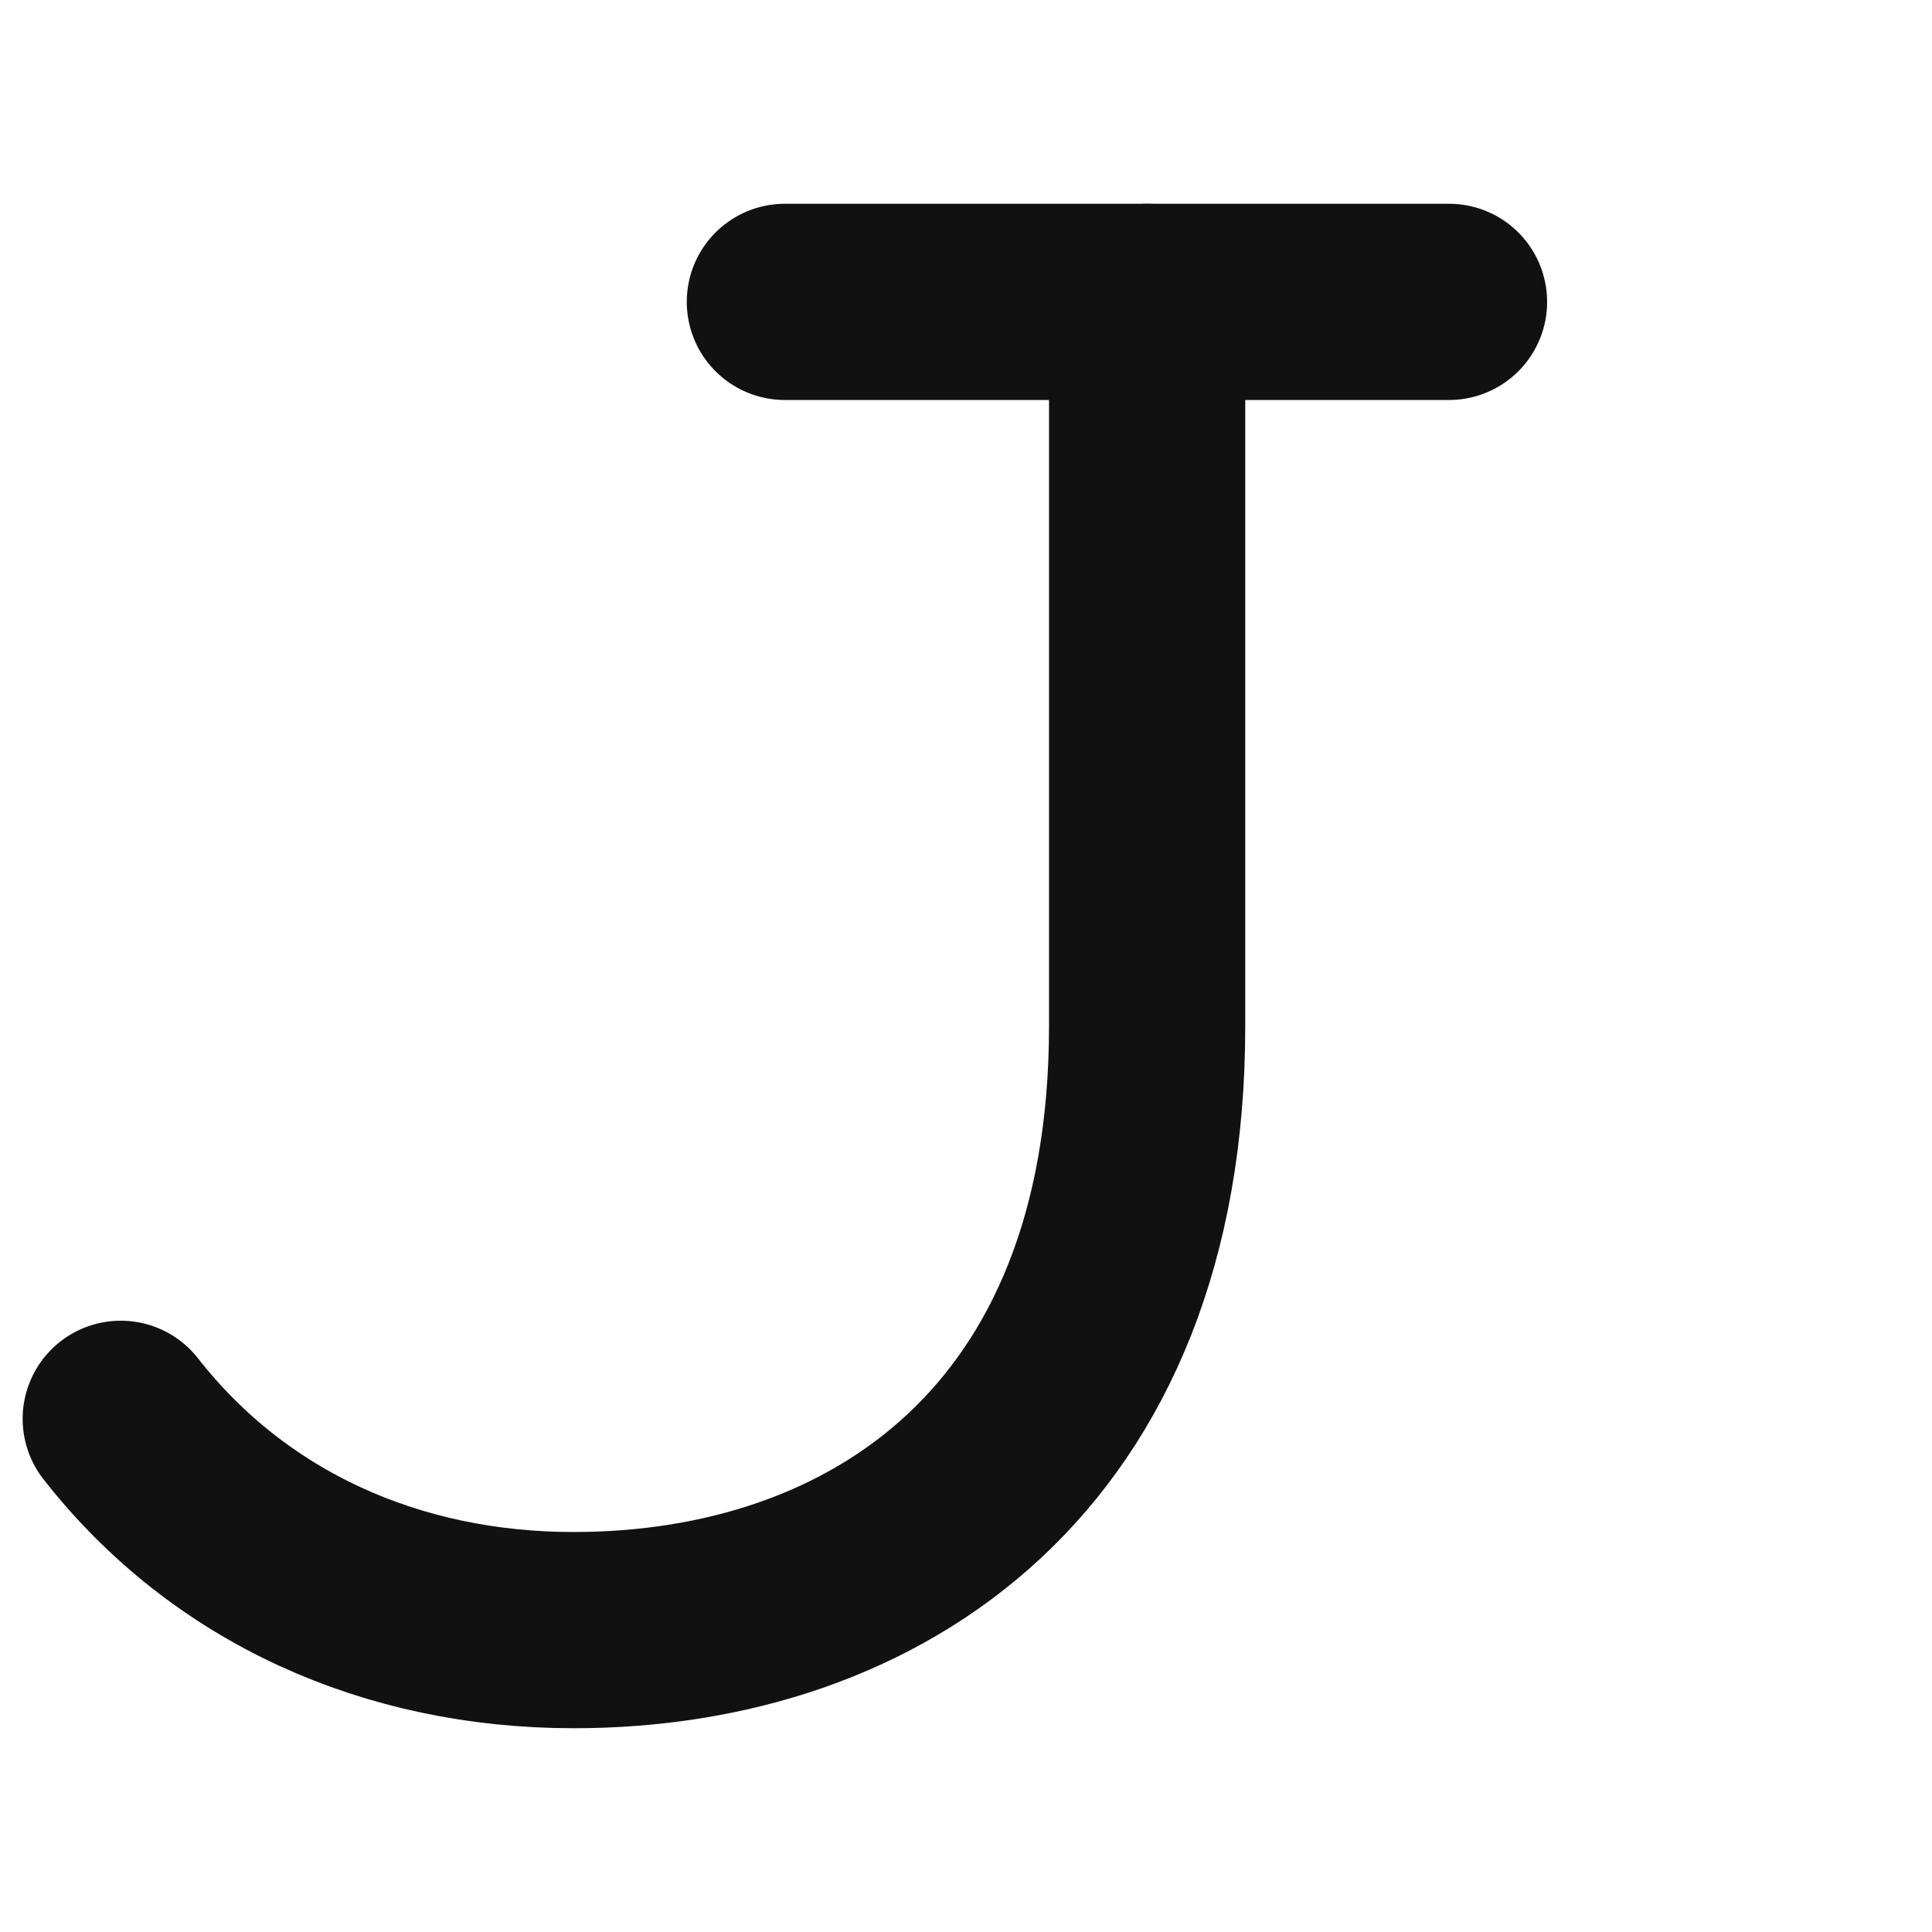
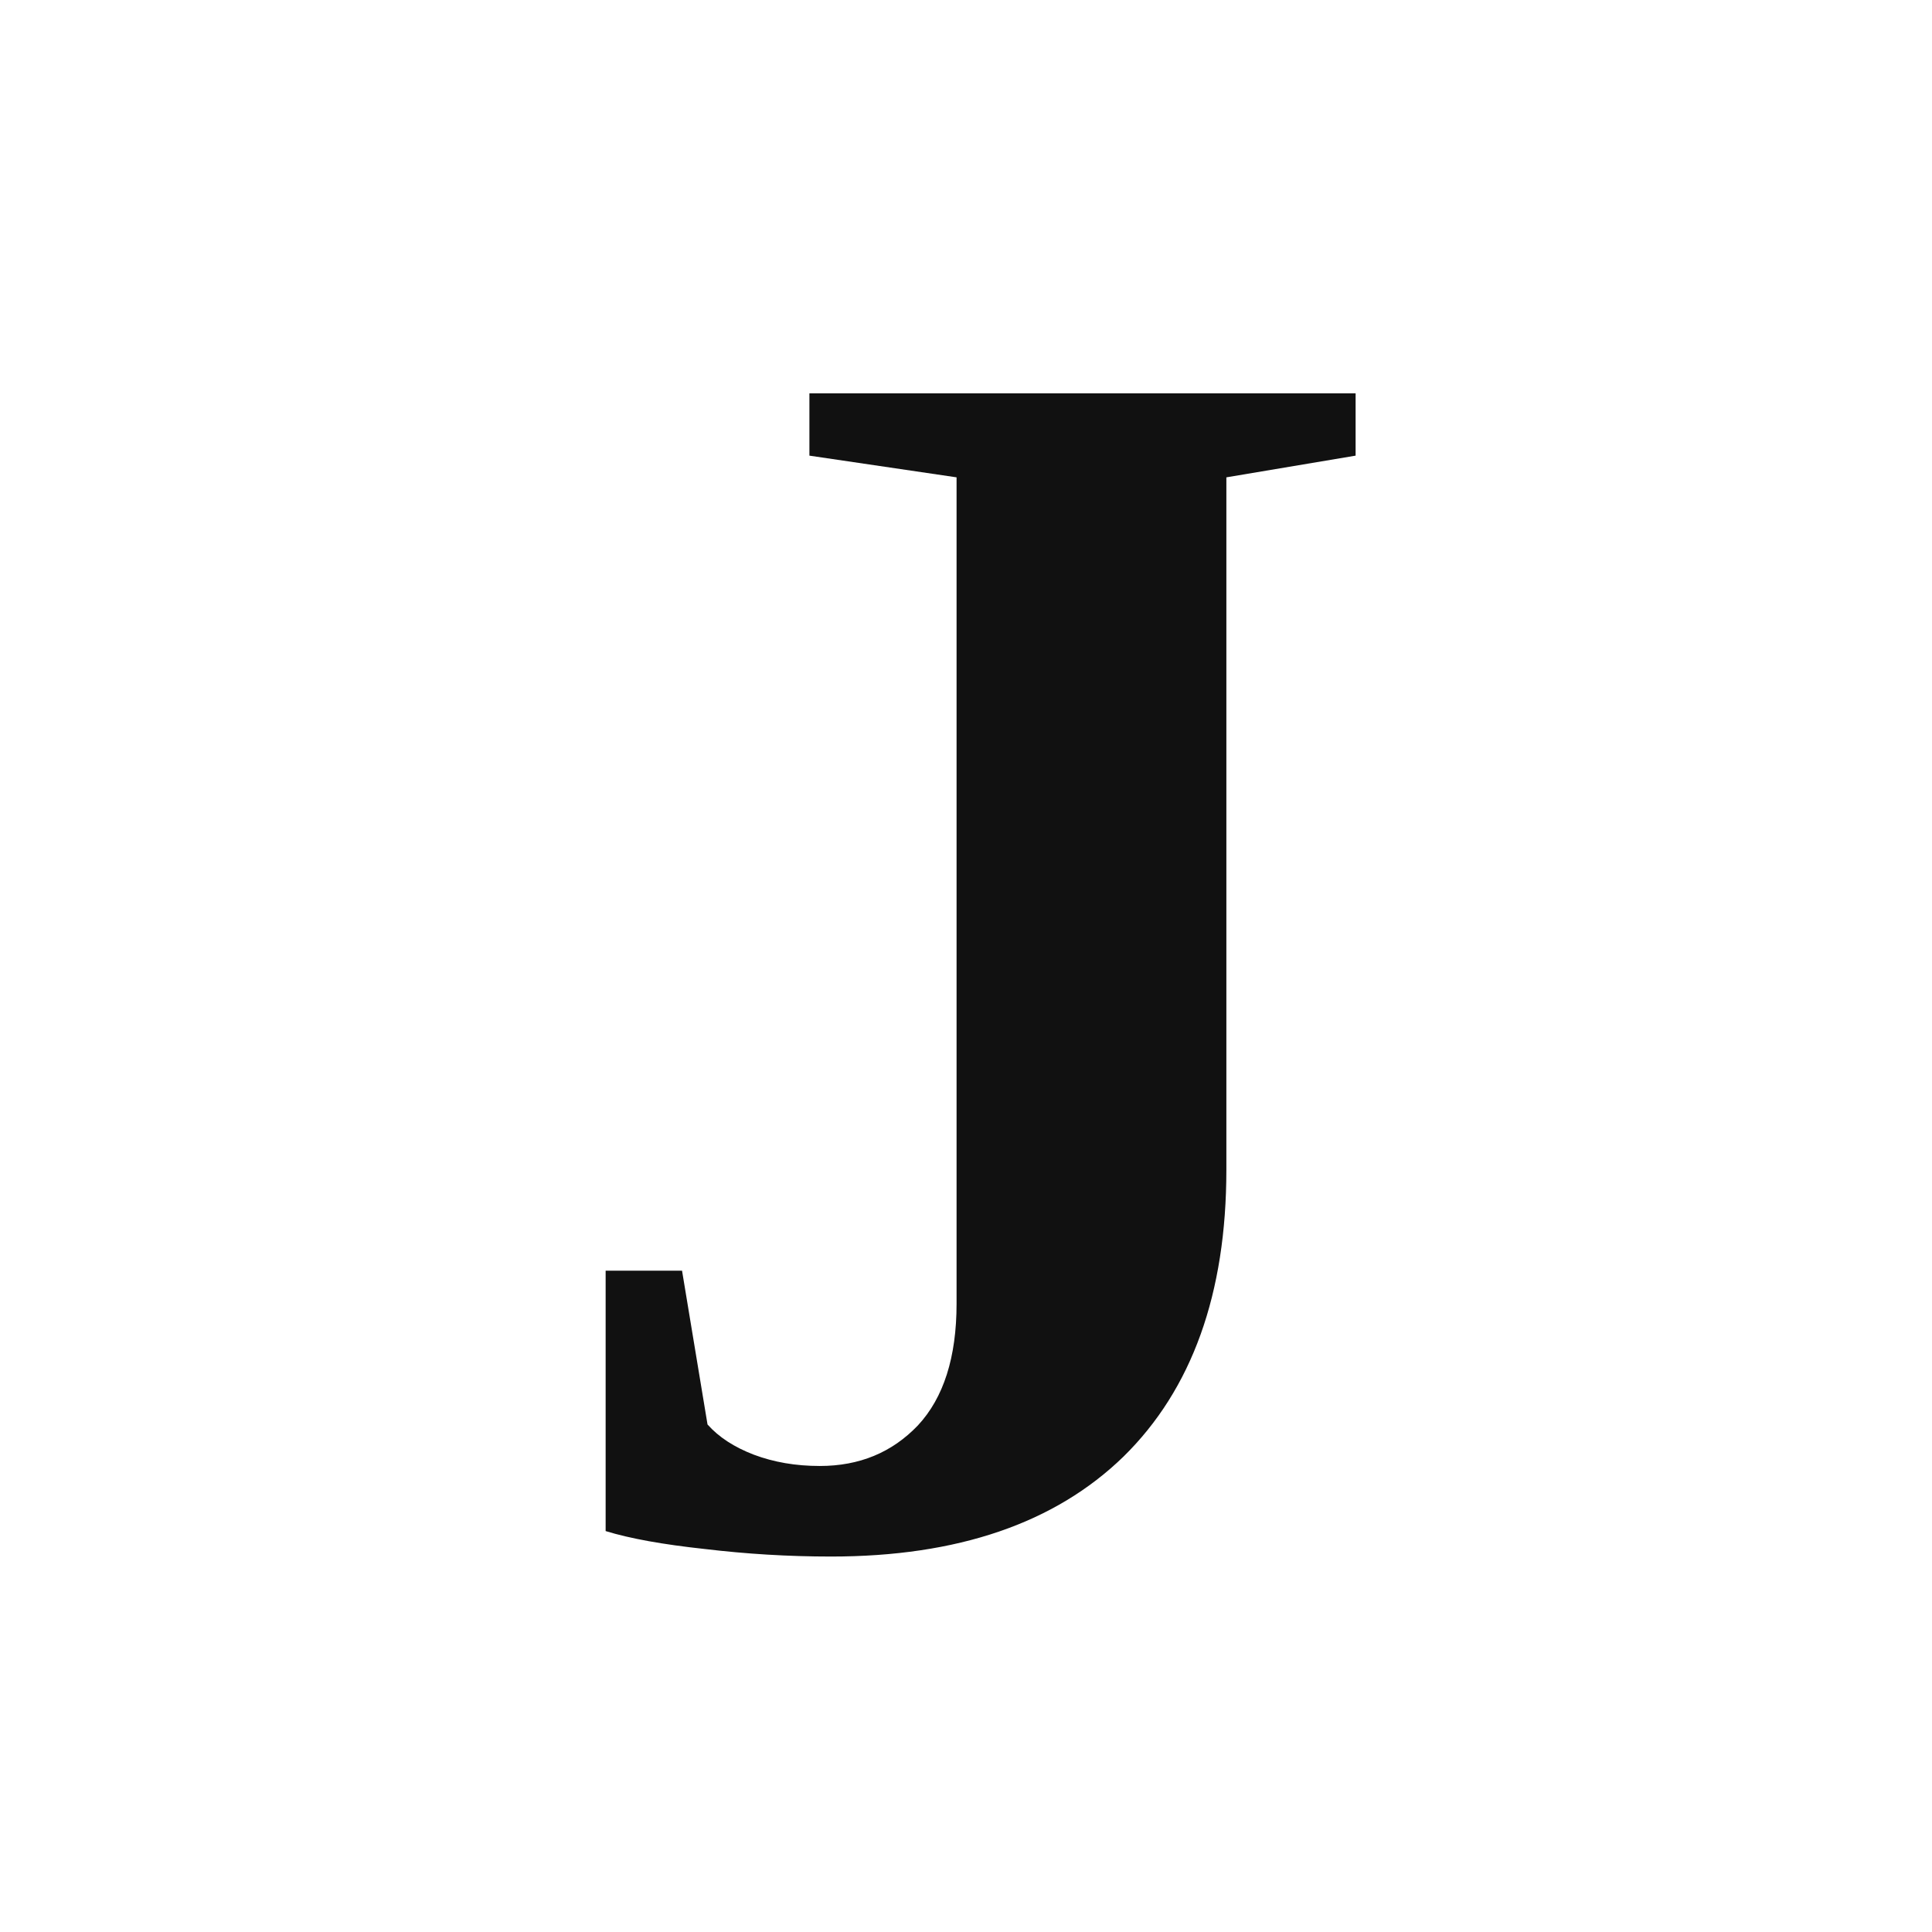
<svg xmlns="http://www.w3.org/2000/svg" width="32" height="32" viewBox="0 0 32 32" fill="none">
  <style>
-     path { stroke: #111111; }
+     .main { fill: #111111; }
    @media (prefers-color-scheme: dark) {
-       path { stroke: #f3f4f6; }
+       .main { fill: #f3f4f6; }
    }
  </style>
-   <path d="M13 5H24" stroke-width="3.25" stroke-linecap="round" />
-   <path d="M19 5V17C19 24 14.5 27 9.5 27C6.5 27 3.8 25.8 2 23.5" stroke-width="3.25" stroke-linecap="round" stroke-linejoin="round" />
+   <text class="main" x="16" y="25.5" font-family="Georgia, 'Times New Roman', serif" font-weight="700" font-size="29" text-anchor="middle">J</text>
</svg>
